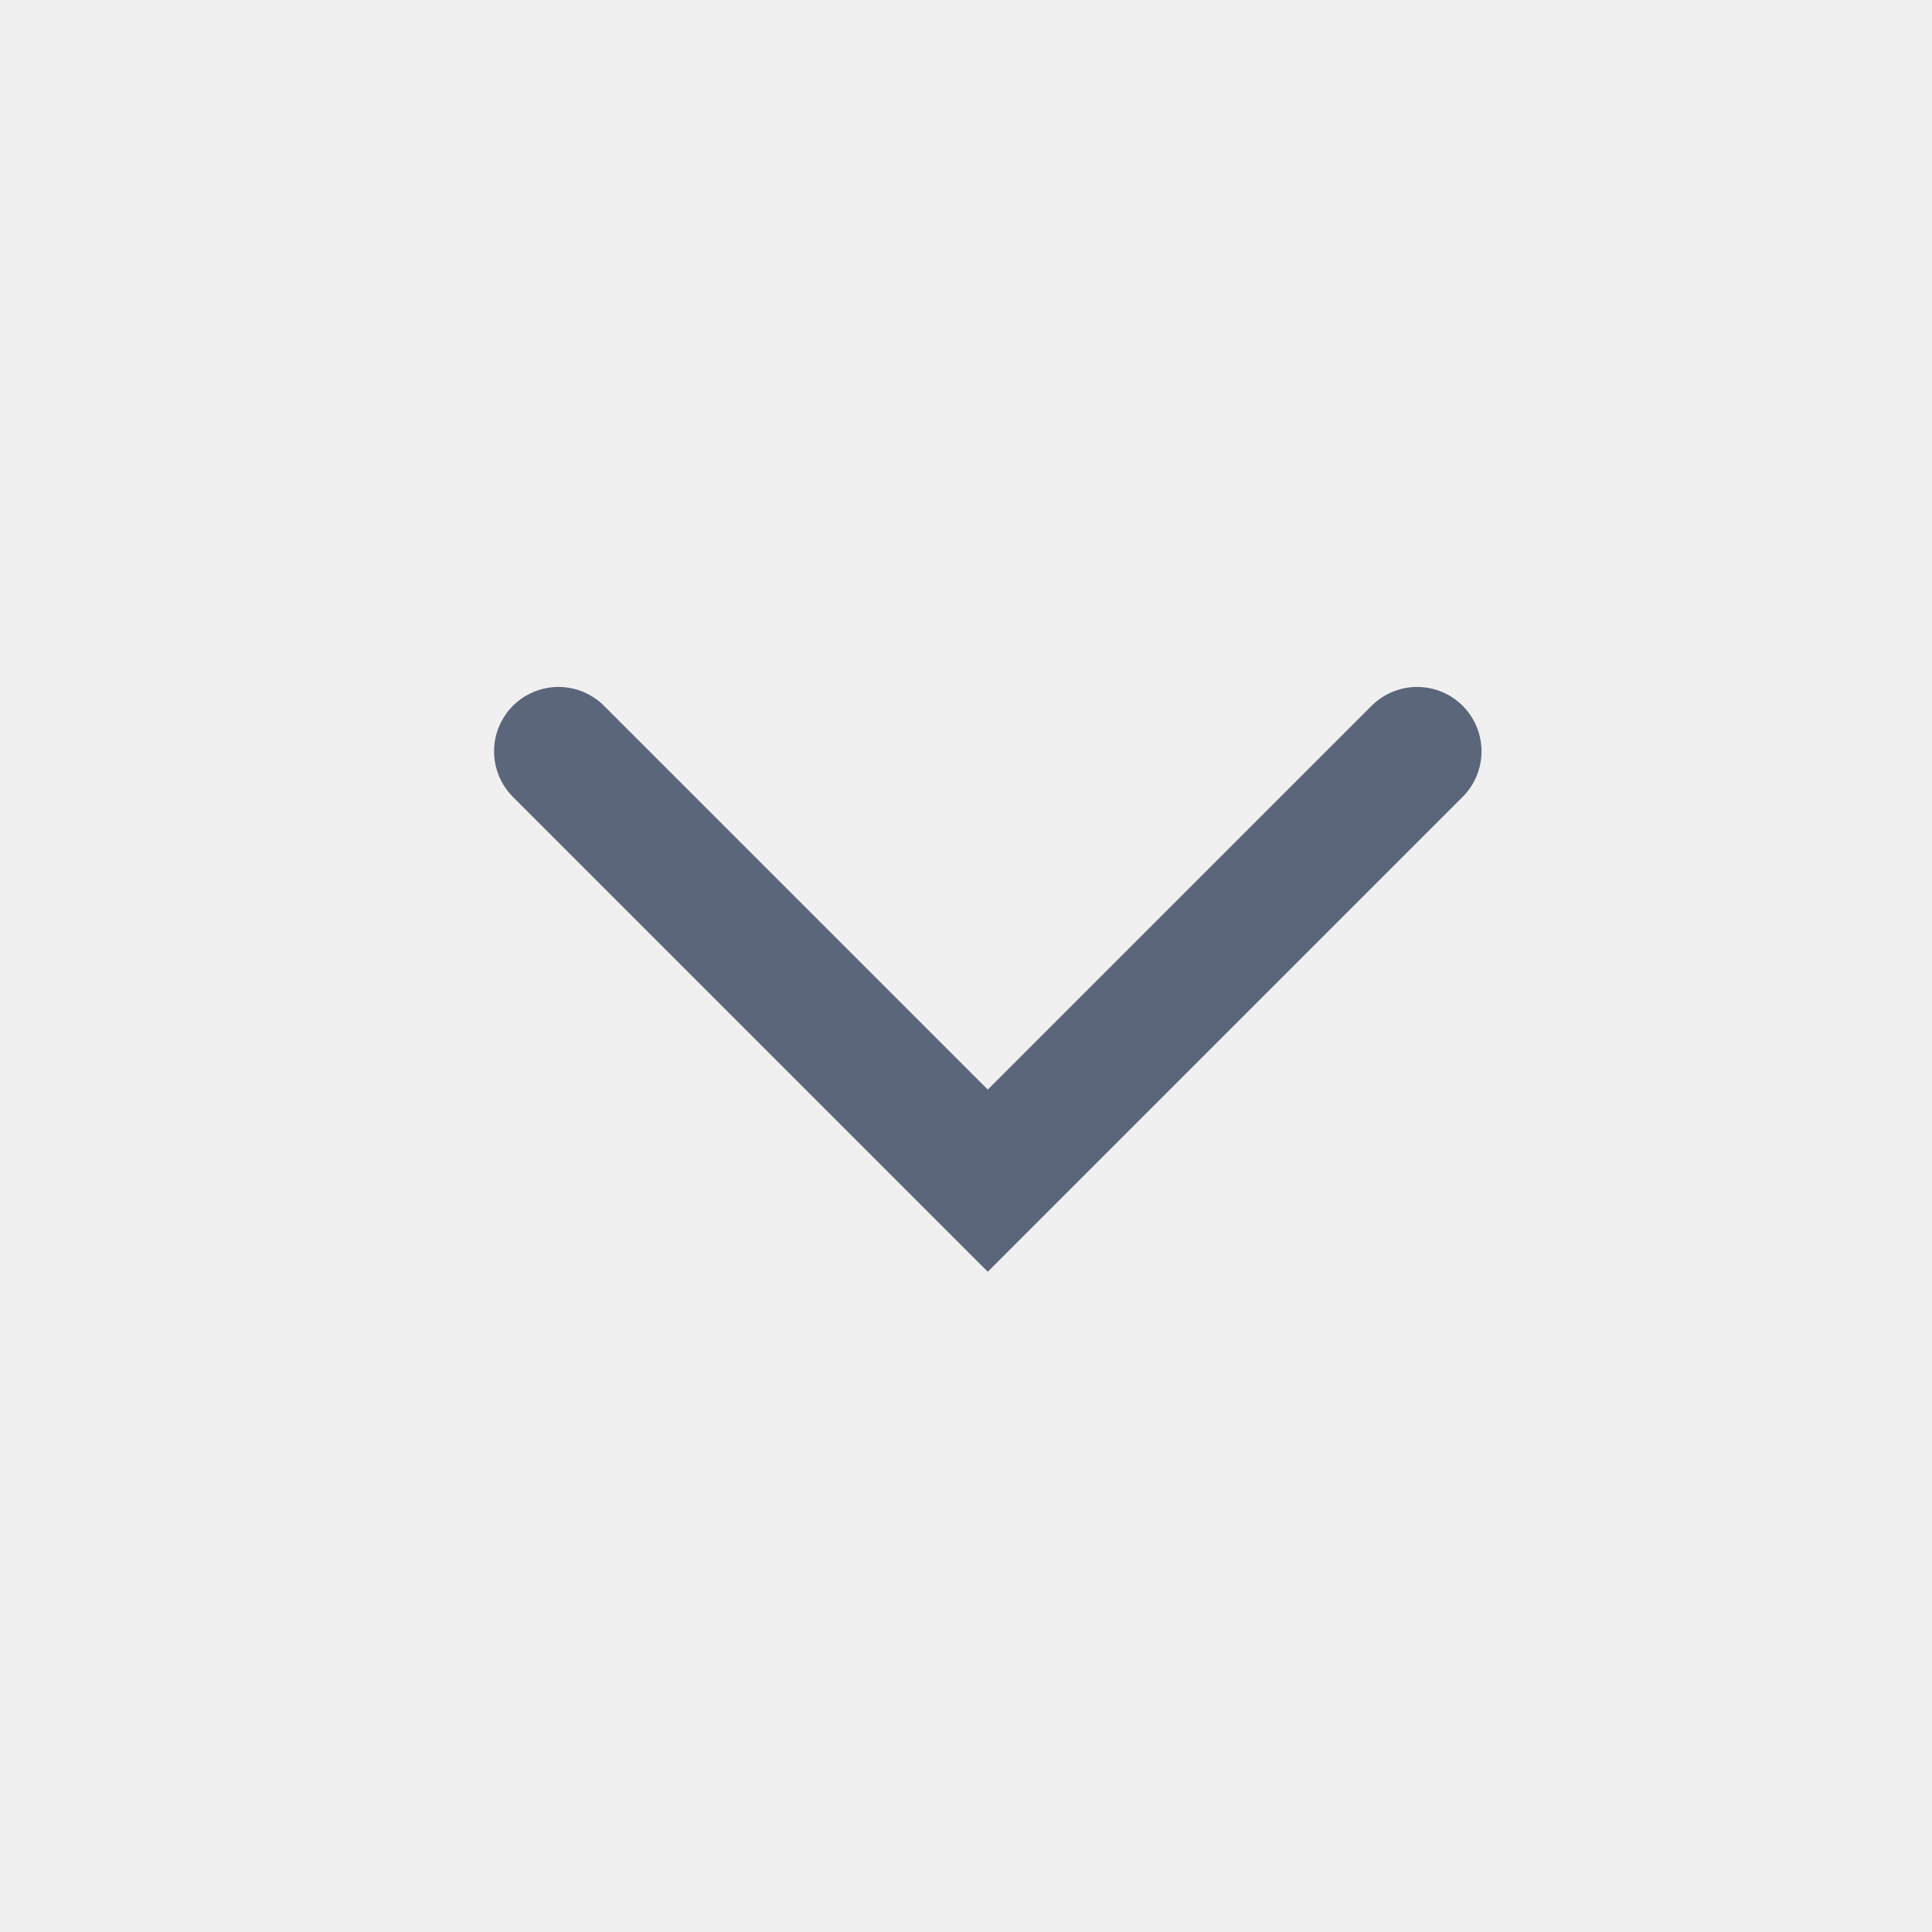
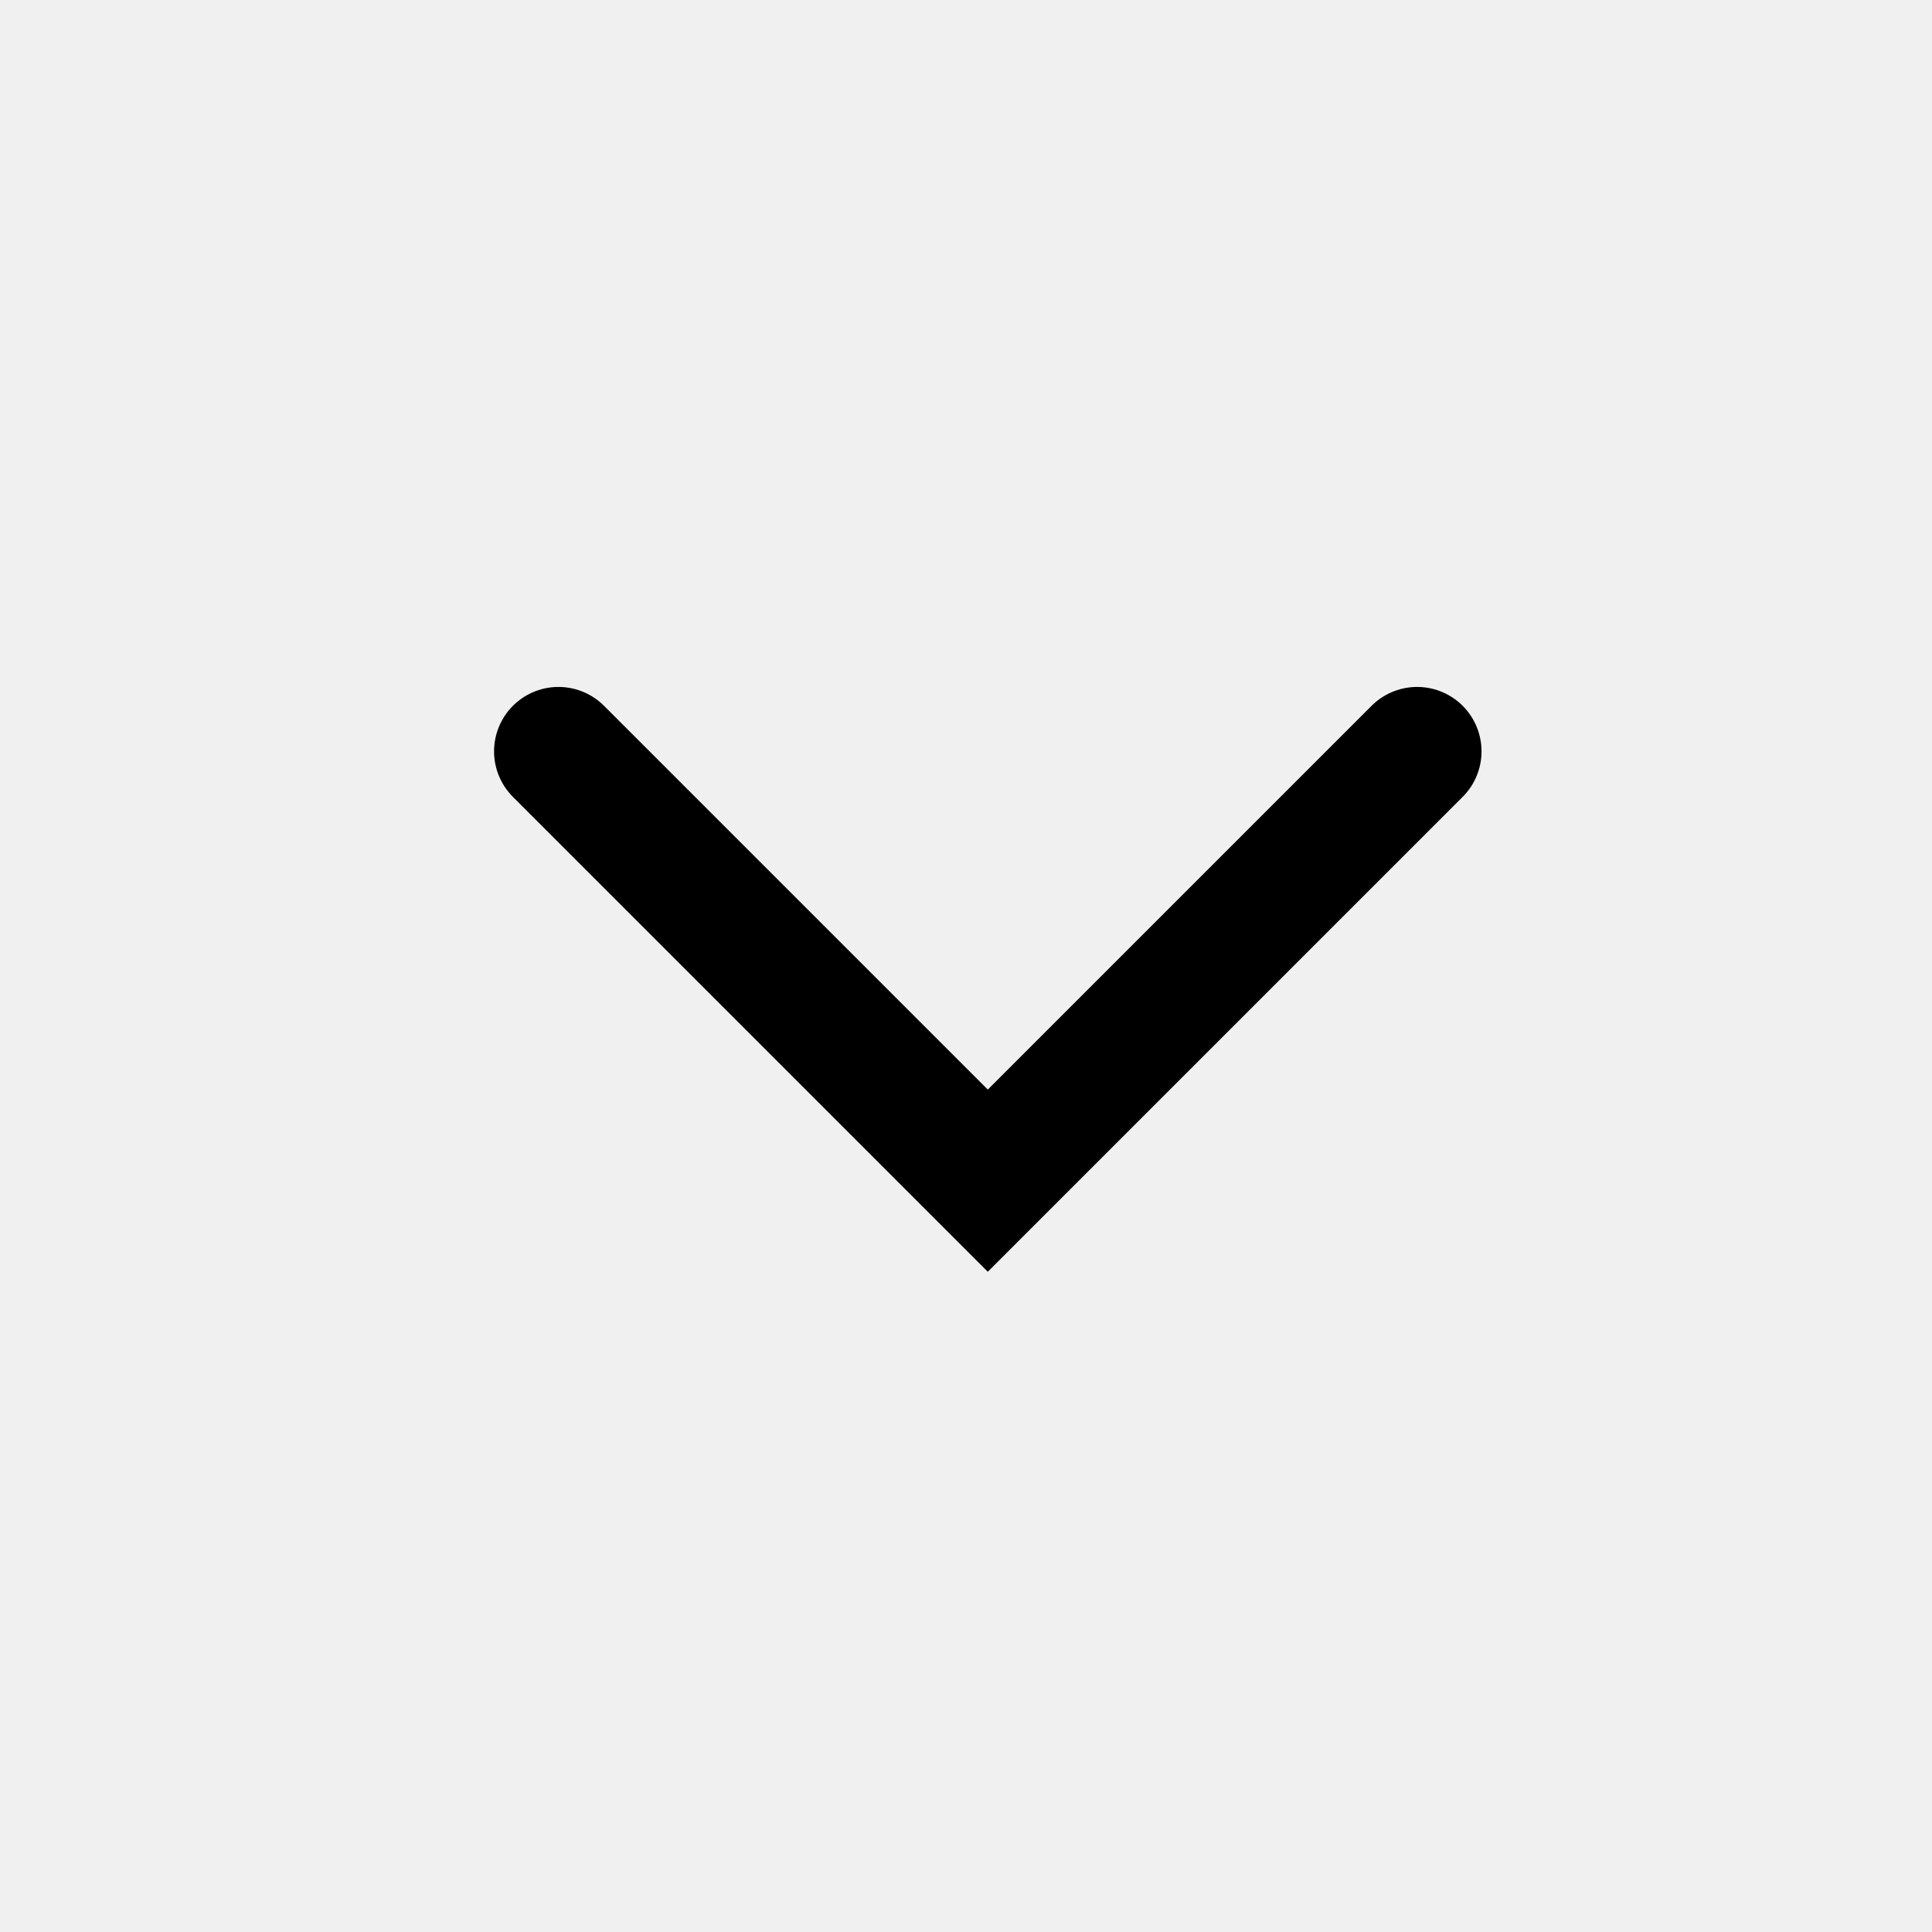
<svg xmlns="http://www.w3.org/2000/svg" width="18" height="18" viewBox="0 0 18 18" fill="none">
  <g clip-path="url(#clip0_3941_9086)">
    <g clip-path="url(#clip1_3941_9086)">
-       <path d="M5.203 7L9.203 11L13.203 7" stroke-width="1.2" stroke-linecap="round" stroke="#5C667B" />
+       <path d="M5.203 7L9.203 11L13.203 7" stroke-width="1.2" stroke-linecap="round" stroke="currentColor" />
    </g>
  </g>
  <defs>
    <clipPath id="clip0_3941_9086">
      <rect width="10" height="6" fill="white" transform="translate(4.20312 6)" />
    </clipPath>
    <clipPath id="clip1_3941_9086">
      <rect width="10" height="6" fill="white" transform="translate(4.20312 6)" />
    </clipPath>
  </defs>
</svg>
